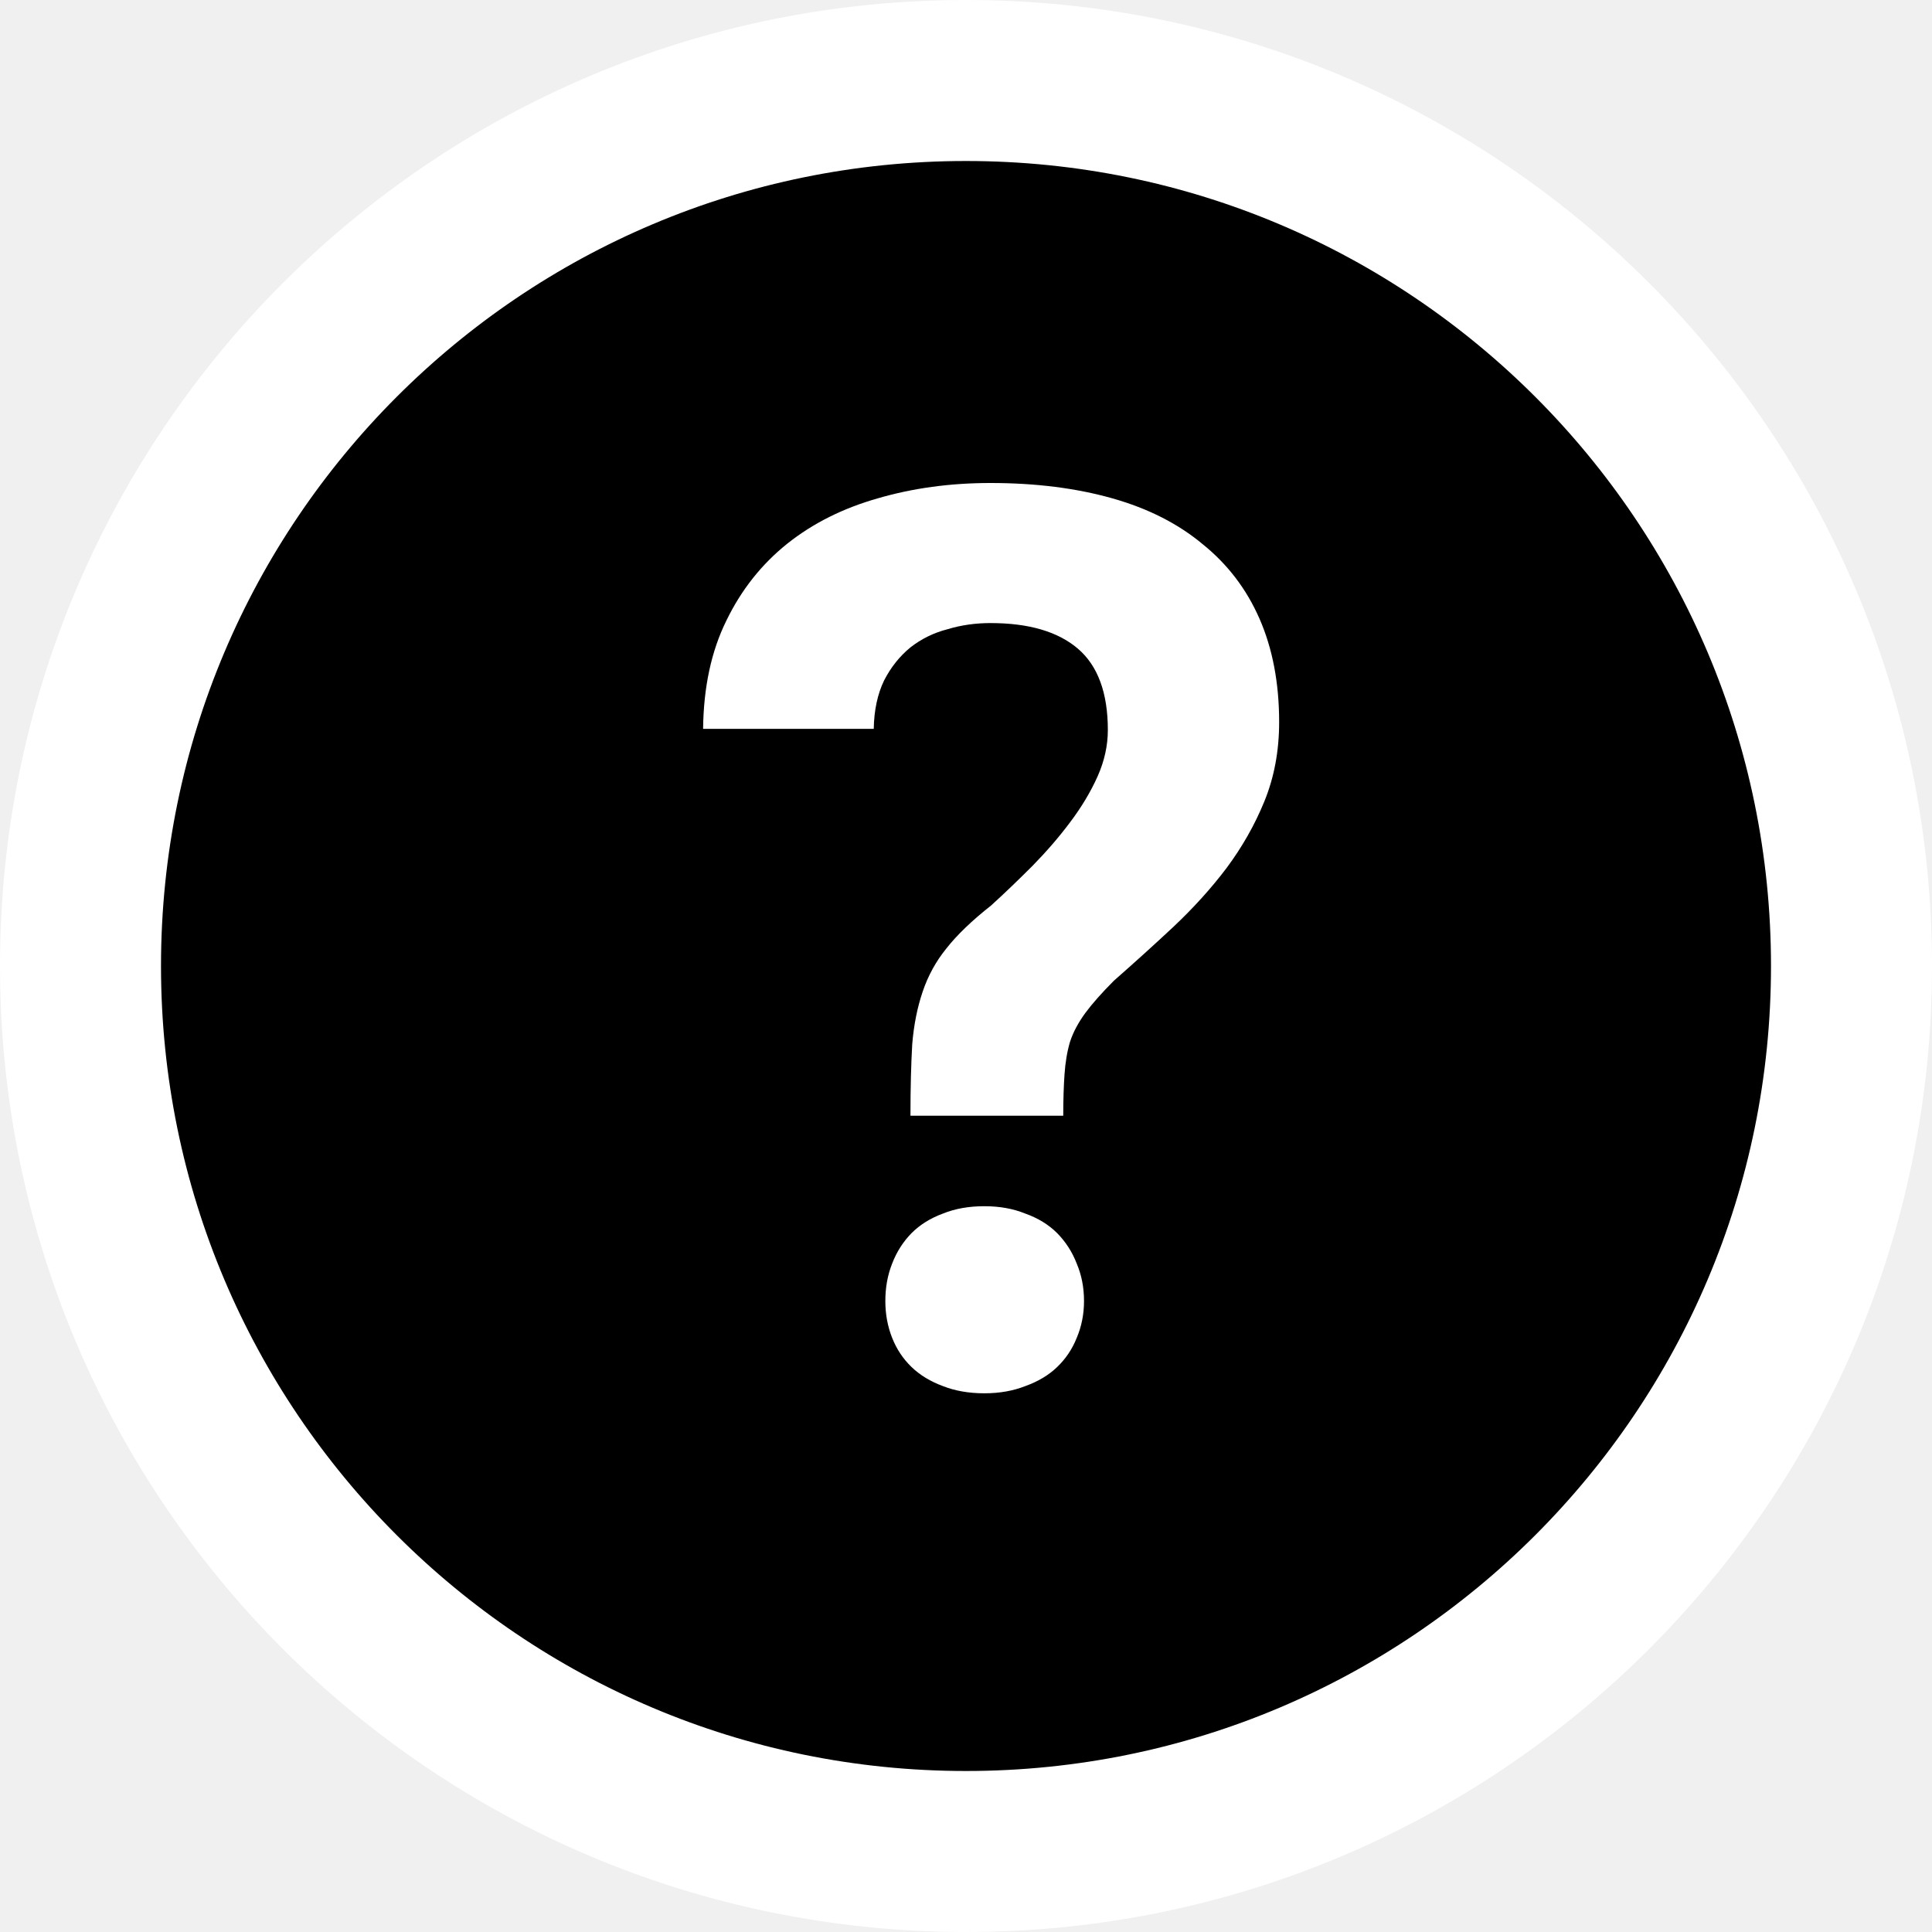
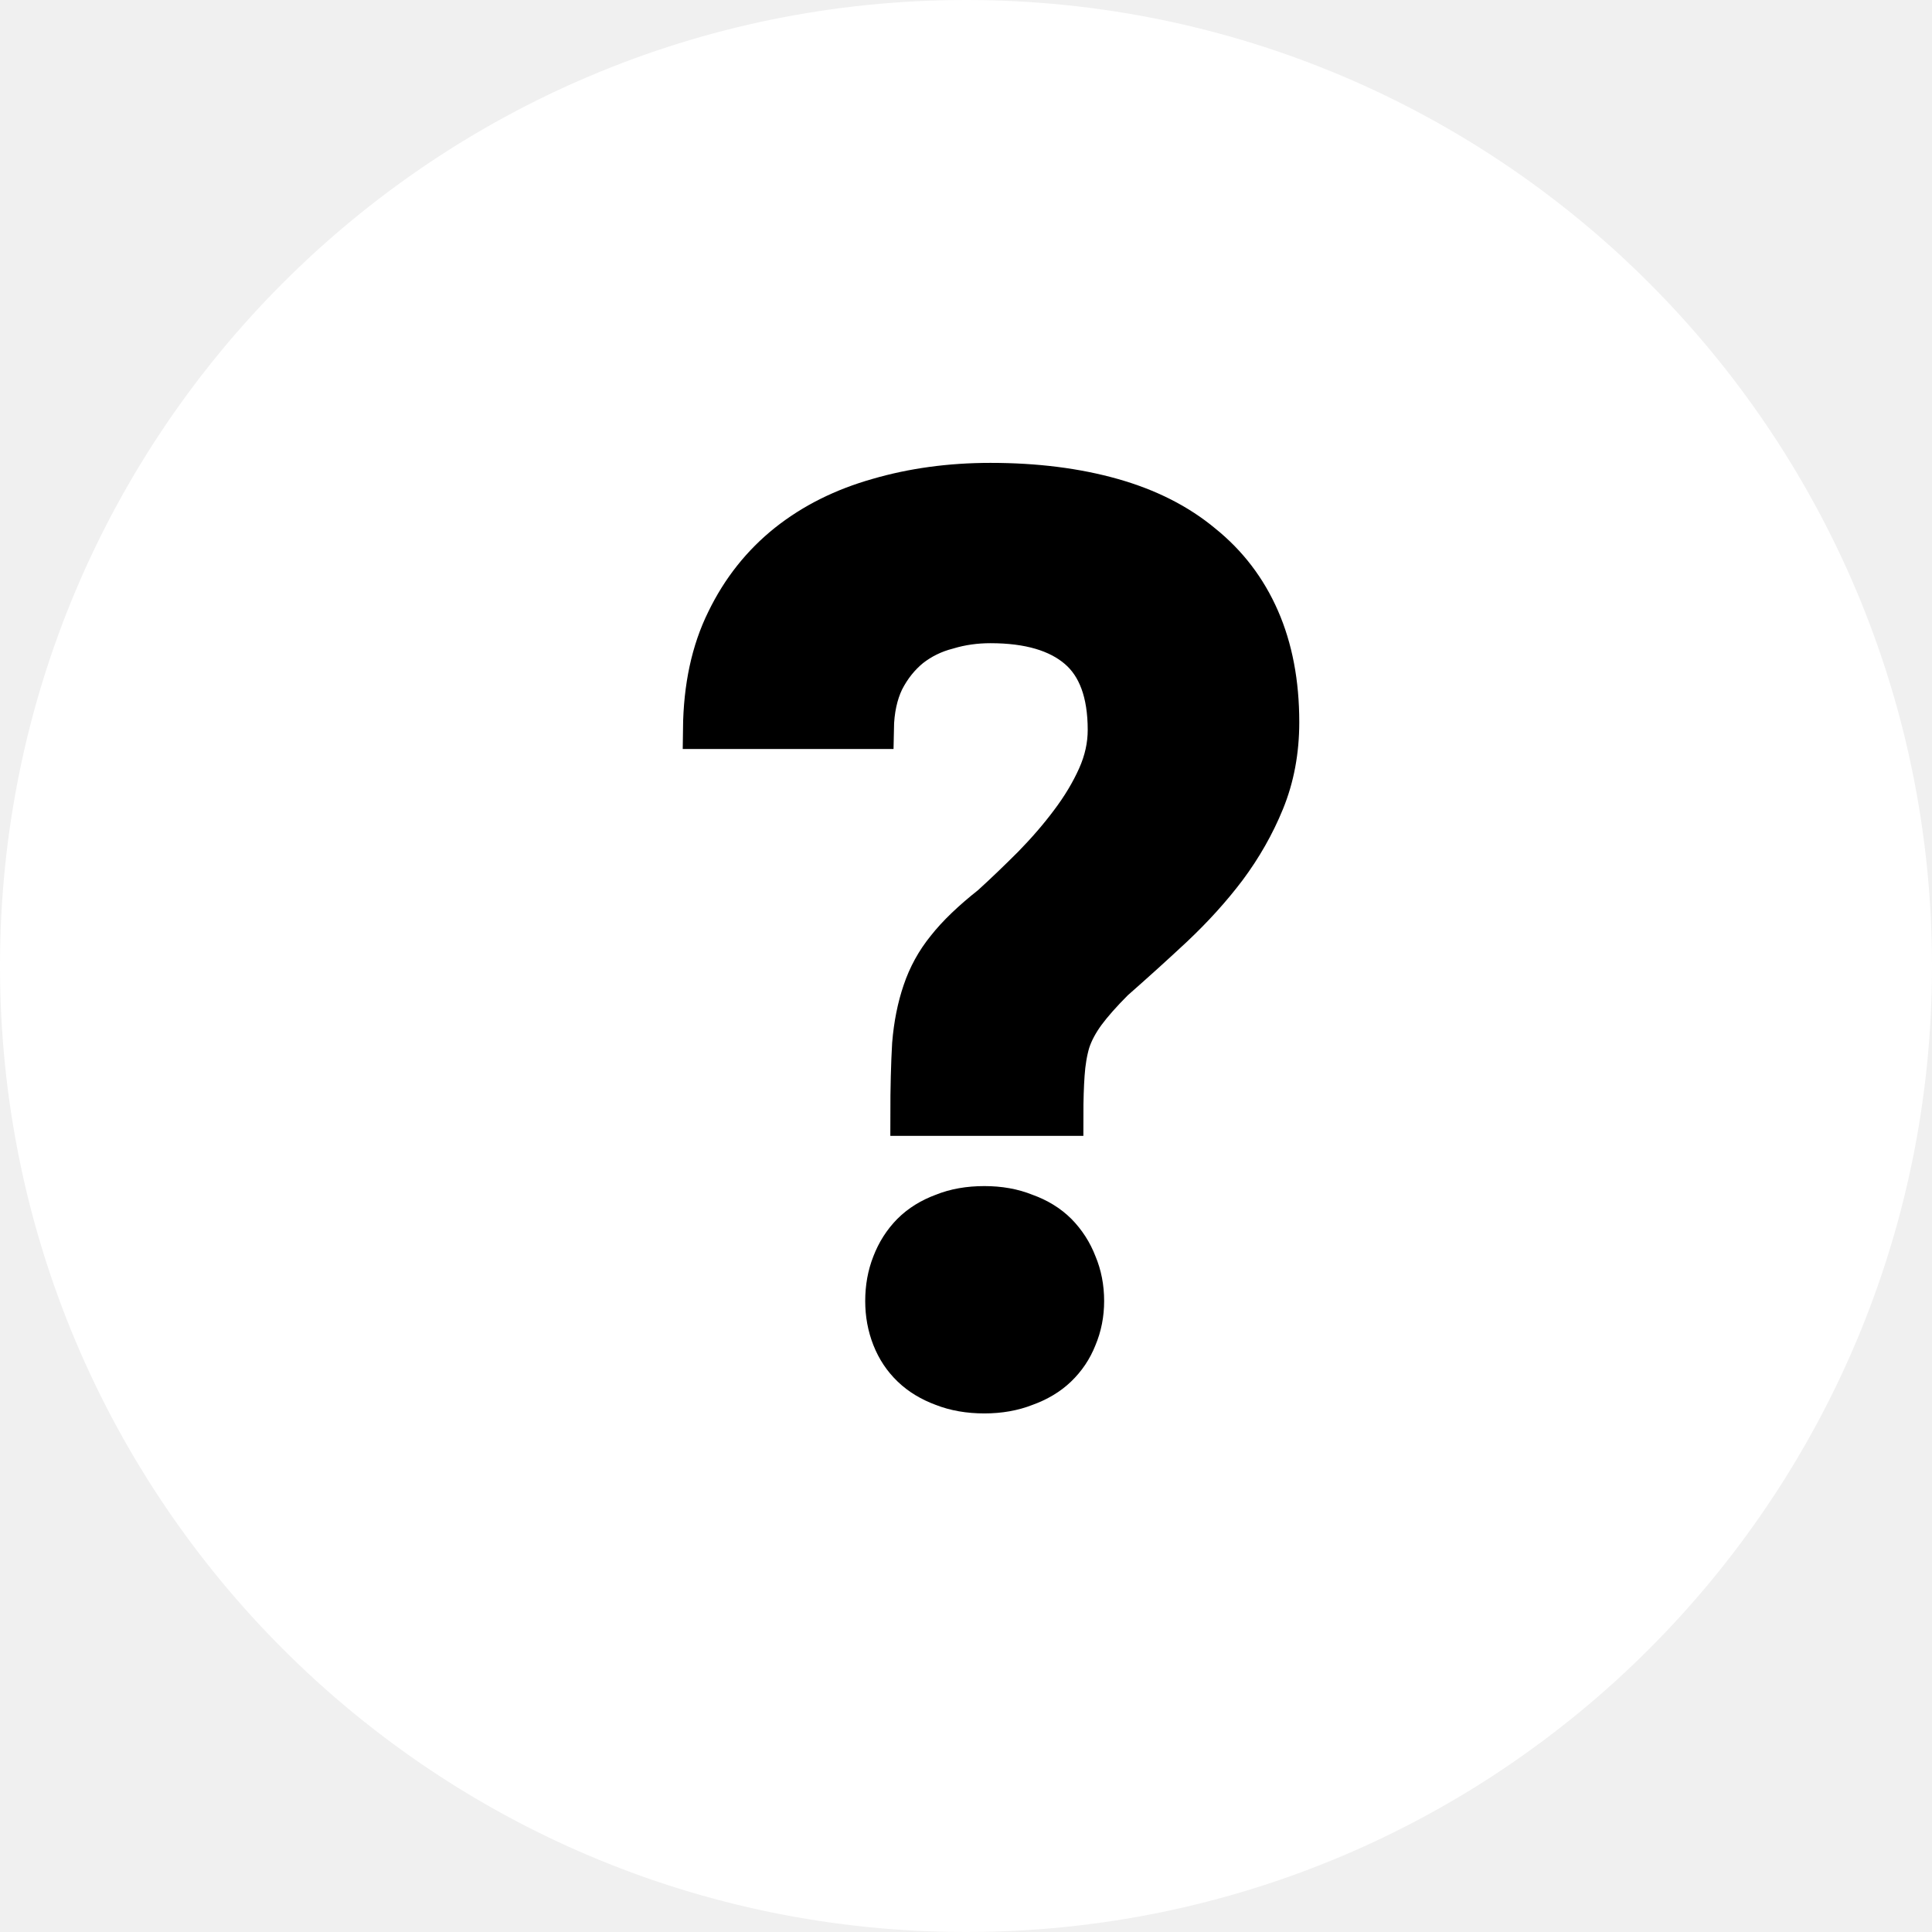
<svg xmlns="http://www.w3.org/2000/svg" width="12" height="12" viewBox="0 0 12 12" fill="none">
-   <circle cx="6" cy="6" r="5.5" fill="black" stroke="white" />
-   <path d="M5.655 6.93C5.655 6.756 5.659 6.608 5.666 6.486C5.676 6.364 5.698 6.256 5.731 6.159C5.764 6.061 5.813 5.971 5.879 5.89C5.945 5.806 6.037 5.718 6.156 5.624C6.242 5.546 6.328 5.463 6.414 5.377C6.5 5.289 6.578 5.199 6.646 5.108C6.717 5.014 6.774 4.919 6.817 4.823C6.86 4.727 6.881 4.63 6.881 4.534C6.881 4.304 6.819 4.135 6.695 4.029C6.571 3.923 6.39 3.87 6.152 3.87C6.061 3.87 5.972 3.882 5.886 3.908C5.8 3.93 5.723 3.968 5.655 4.021C5.589 4.075 5.534 4.143 5.491 4.227C5.451 4.31 5.429 4.41 5.427 4.527H4.367C4.37 4.268 4.418 4.044 4.512 3.854C4.605 3.662 4.732 3.503 4.891 3.376C5.051 3.249 5.238 3.156 5.453 3.095C5.669 3.032 5.902 3 6.152 3C6.433 3 6.685 3.032 6.908 3.095C7.131 3.158 7.318 3.253 7.47 3.38C7.624 3.504 7.742 3.658 7.823 3.843C7.904 4.028 7.945 4.242 7.945 4.485C7.945 4.665 7.914 4.829 7.853 4.978C7.793 5.125 7.714 5.263 7.618 5.392C7.522 5.519 7.412 5.64 7.288 5.757C7.166 5.871 7.043 5.982 6.919 6.091C6.843 6.167 6.784 6.234 6.741 6.292C6.698 6.351 6.666 6.41 6.646 6.471C6.628 6.532 6.617 6.599 6.612 6.672C6.607 6.743 6.604 6.829 6.604 6.93H5.655ZM5.499 8.081C5.499 7.997 5.513 7.92 5.541 7.849C5.569 7.776 5.609 7.713 5.662 7.659C5.715 7.606 5.78 7.566 5.856 7.538C5.932 7.507 6.018 7.492 6.114 7.492C6.208 7.492 6.293 7.507 6.369 7.538C6.447 7.566 6.513 7.606 6.566 7.659C6.619 7.713 6.66 7.776 6.688 7.849C6.718 7.92 6.733 7.997 6.733 8.081C6.733 8.162 6.718 8.238 6.688 8.309C6.66 8.38 6.619 8.44 6.566 8.491C6.513 8.542 6.447 8.581 6.369 8.609C6.293 8.639 6.208 8.654 6.114 8.654C6.018 8.654 5.932 8.639 5.856 8.609C5.78 8.581 5.715 8.542 5.662 8.491C5.609 8.44 5.569 8.38 5.541 8.309C5.513 8.238 5.499 8.162 5.499 8.081Z" fill="white" />
+   <circle cx="6" cy="6" r="5.5" fill="white" stroke="white" />
+   <path d="M5.655 6.93C5.655 6.756 5.659 6.608 5.666 6.486C5.676 6.364 5.698 6.256 5.731 6.159C5.764 6.061 5.813 5.971 5.879 5.89C5.945 5.806 6.037 5.718 6.156 5.624C6.242 5.546 6.328 5.463 6.414 5.377C6.5 5.289 6.578 5.199 6.646 5.108C6.717 5.014 6.774 4.919 6.817 4.823C6.86 4.727 6.881 4.63 6.881 4.534C6.881 4.304 6.819 4.135 6.695 4.029C6.571 3.923 6.39 3.87 6.152 3.87C6.061 3.87 5.972 3.882 5.886 3.908C5.8 3.93 5.723 3.968 5.655 4.021C5.589 4.075 5.534 4.143 5.491 4.227C5.451 4.31 5.429 4.41 5.427 4.527H4.367C4.37 4.268 4.418 4.044 4.512 3.854C4.605 3.662 4.732 3.503 4.891 3.376C5.051 3.249 5.238 3.156 5.453 3.095C5.669 3.032 5.902 3 6.152 3C6.433 3 6.685 3.032 6.908 3.095C7.131 3.158 7.318 3.253 7.47 3.38C7.624 3.504 7.742 3.658 7.823 3.843C7.904 4.028 7.945 4.242 7.945 4.485C7.945 4.665 7.914 4.829 7.853 4.978C7.793 5.125 7.714 5.263 7.618 5.392C7.522 5.519 7.412 5.64 7.288 5.757C7.166 5.871 7.043 5.982 6.919 6.091C6.843 6.167 6.784 6.234 6.741 6.292C6.698 6.351 6.666 6.41 6.646 6.471C6.628 6.532 6.617 6.599 6.612 6.672C6.607 6.743 6.604 6.829 6.604 6.93H5.655ZM5.499 8.081C5.499 7.997 5.513 7.92 5.541 7.849C5.569 7.776 5.609 7.713 5.662 7.659C5.715 7.606 5.78 7.566 5.856 7.538C5.932 7.507 6.018 7.492 6.114 7.492C6.208 7.492 6.293 7.507 6.369 7.538C6.447 7.566 6.513 7.606 6.566 7.659C6.619 7.713 6.66 7.776 6.688 7.849C6.718 7.92 6.733 7.997 6.733 8.081C6.733 8.162 6.718 8.238 6.688 8.309C6.66 8.38 6.619 8.44 6.566 8.491C6.513 8.542 6.447 8.581 6.369 8.609C6.293 8.639 6.208 8.654 6.114 8.654C6.018 8.654 5.932 8.639 5.856 8.609C5.78 8.581 5.715 8.542 5.662 8.491C5.609 8.44 5.569 8.38 5.541 8.309C5.513 8.238 5.499 8.162 5.499 8.081Z" fill="black" stroke="black" stroke-width="0.25" />
</svg>
